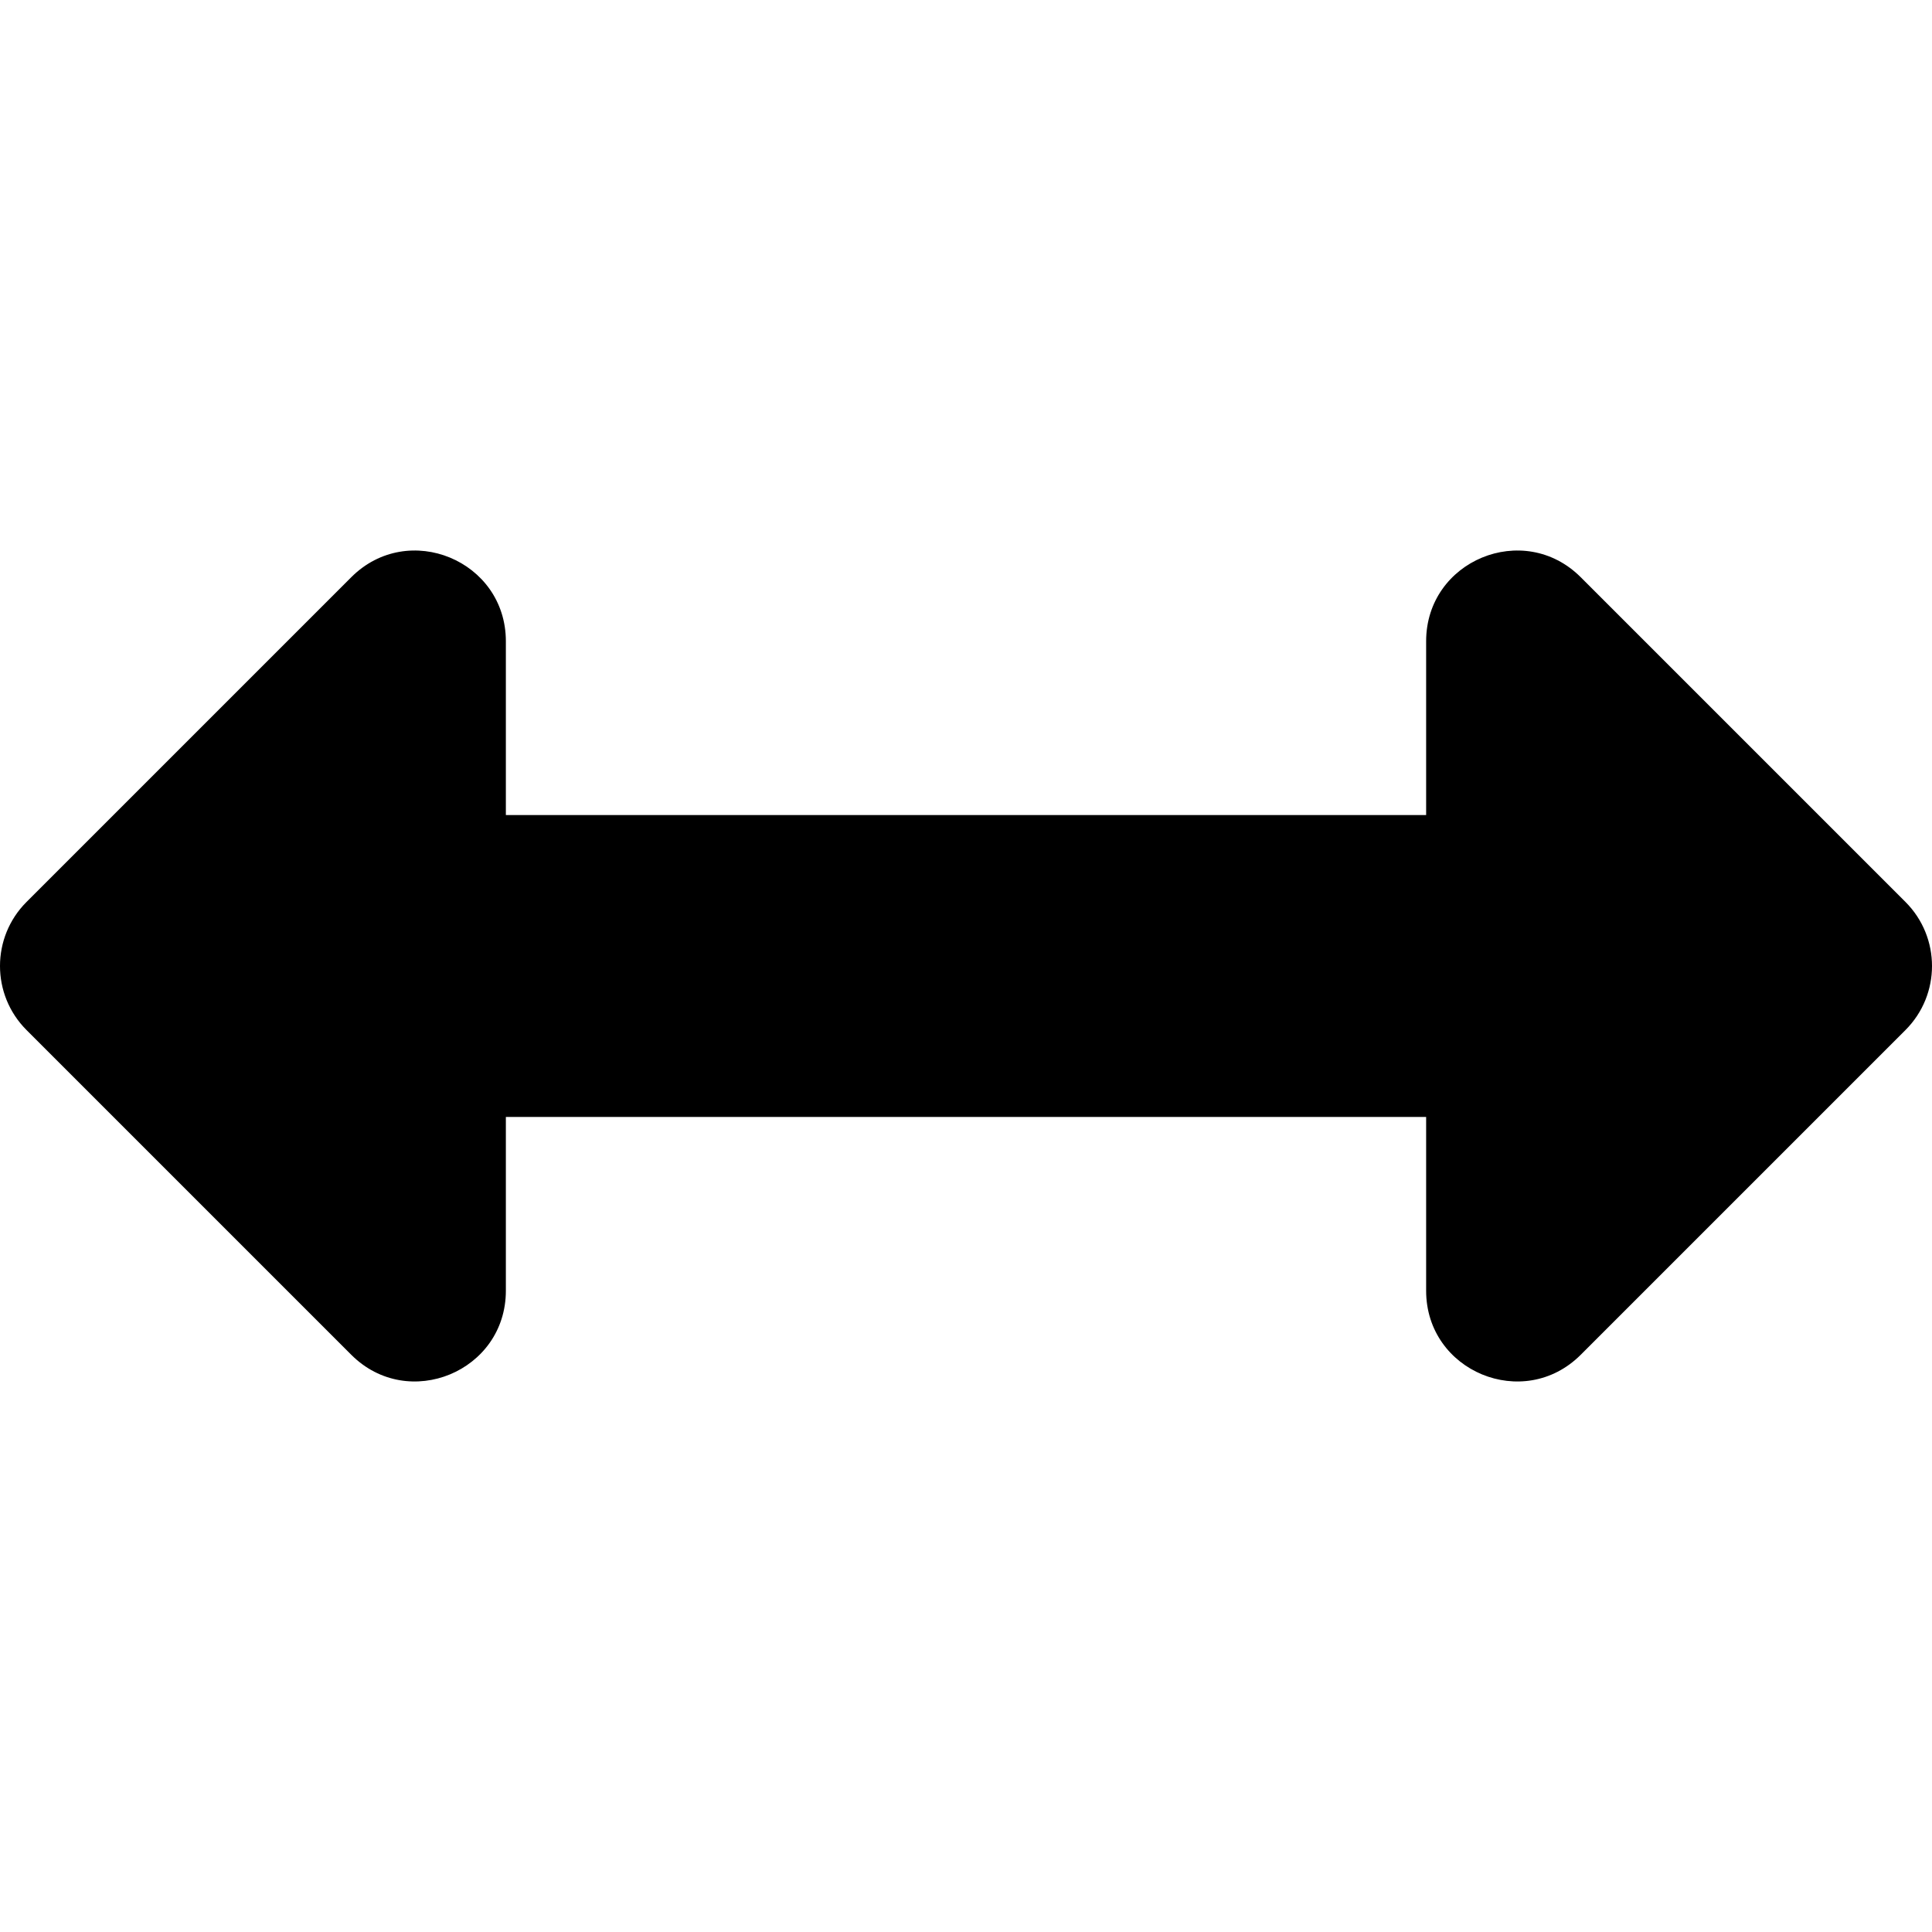
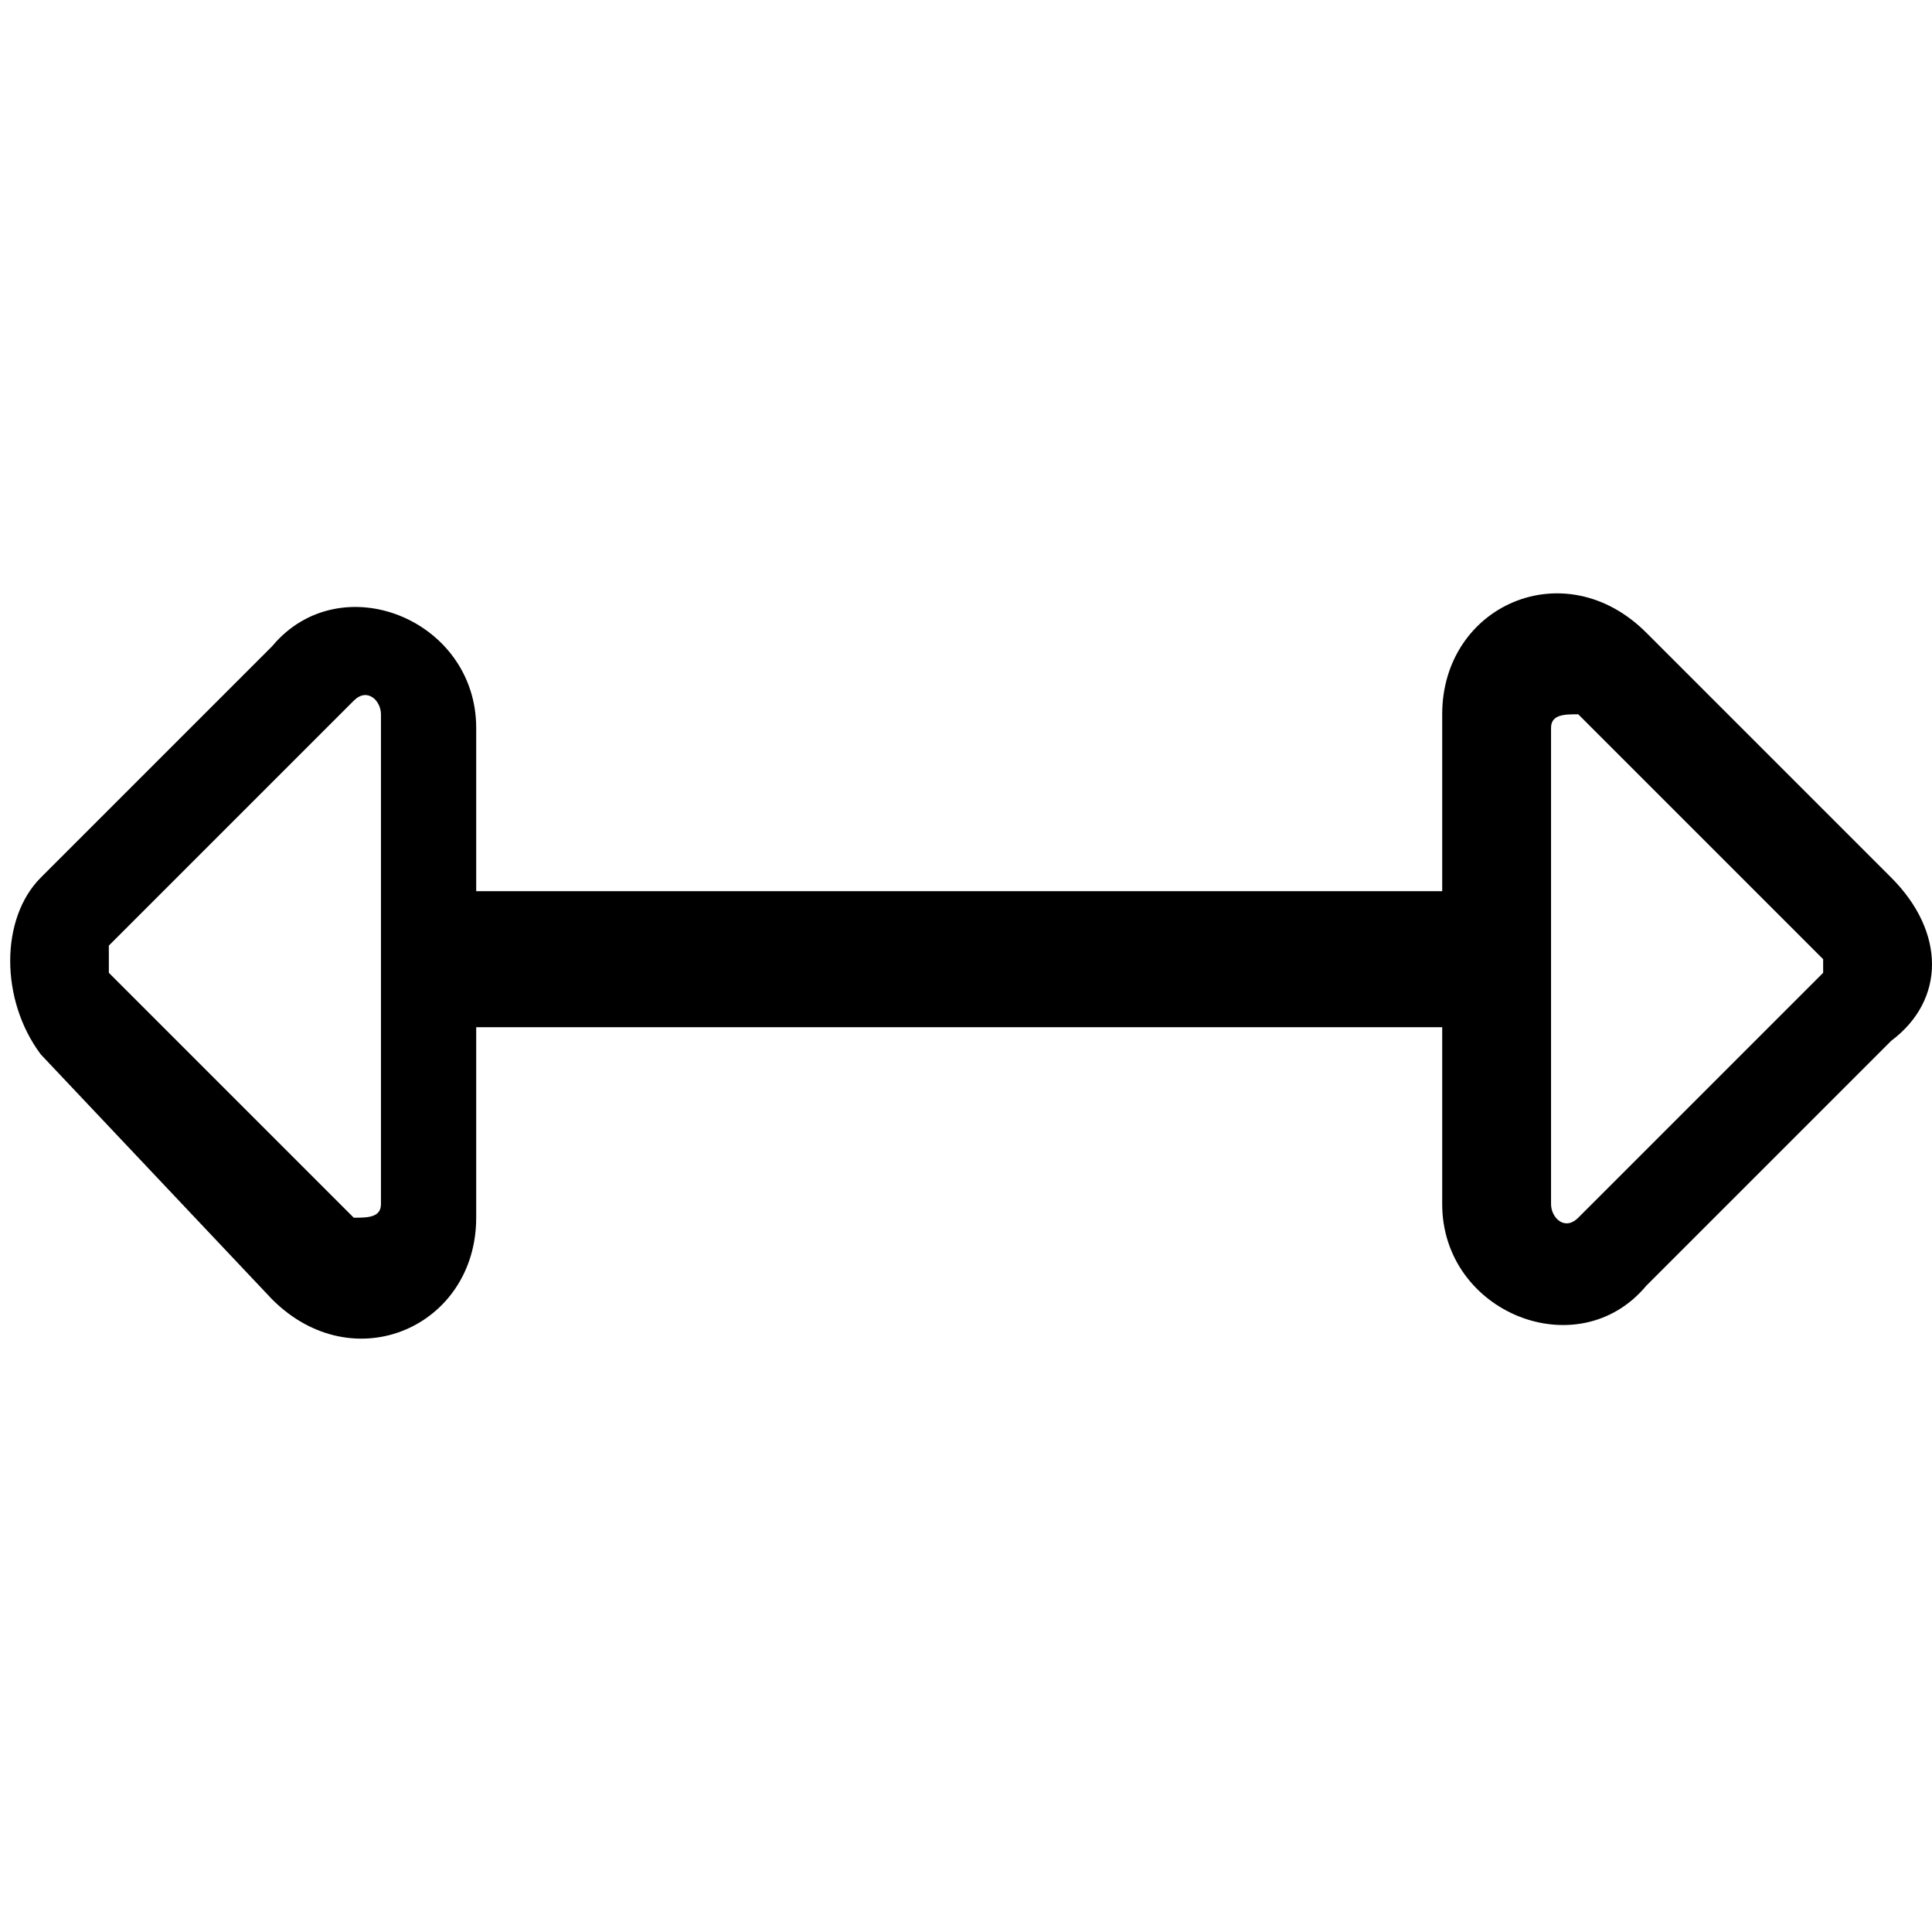
- <svg xmlns="http://www.w3.org/2000/svg" viewBox="0 0 512 512" aria-labelledby="title" width="1em" height="1em" fill="currentColor">
-   <path d="M377.941 169.941V216H134.059v-46.059c0-21.382-25.851-32.09-40.971-16.971L7.029 239.029c-9.373 9.373-9.373 24.568 0 33.941l86.059 86.059c15.119 15.119 40.971 4.411 40.971-16.971V296h243.882v46.059c0 21.382 25.851 32.09 40.971 16.971l86.059-86.059c9.373-9.373 9.373-24.568 0-33.941l-86.059-86.059c-15.119-15.12-40.971-4.412-40.971 16.97z" />
+ <svg xmlns="http://www.w3.org/2000/svg" viewBox="0 0 14.2 5.3" aria-labelledby="title" width="1em" height="1em" fill="currentColor">
+   <path d="M13.9,2l-1.8-1.8c-0.6-0.6-1.5-0.2-1.5,0.6v1.3H3.5V0.9c0-0.8-1-1.2-1.5-0.6L0.3,2c-0.3,0.3-0.3,0.9,0,1.3L2,5.1  c0.6,0.6,1.5,0.2,1.5-0.6V3.1h7.1v1.3c0,0.8,1,1.2,1.5,0.6l1.8-1.8C14.3,2.9,14.3,2.4,13.9,2z M2.8,4.4c0,0.1-0.1,0.1-0.2,0.1  L0.8,2.7c0,0,0-0.1,0-0.2l1.8-1.8c0.1-0.1,0.2,0,0.2,0.1V4.4z M13.4,2.7l-1.8,1.8c-0.1,0.1-0.2,0-0.2-0.1V0.9c0-0.1,0.1-0.1,0.2-0.1  l1.8,1.8C13.4,2.6,13.4,2.7,13.4,2.7z" />
</svg>
